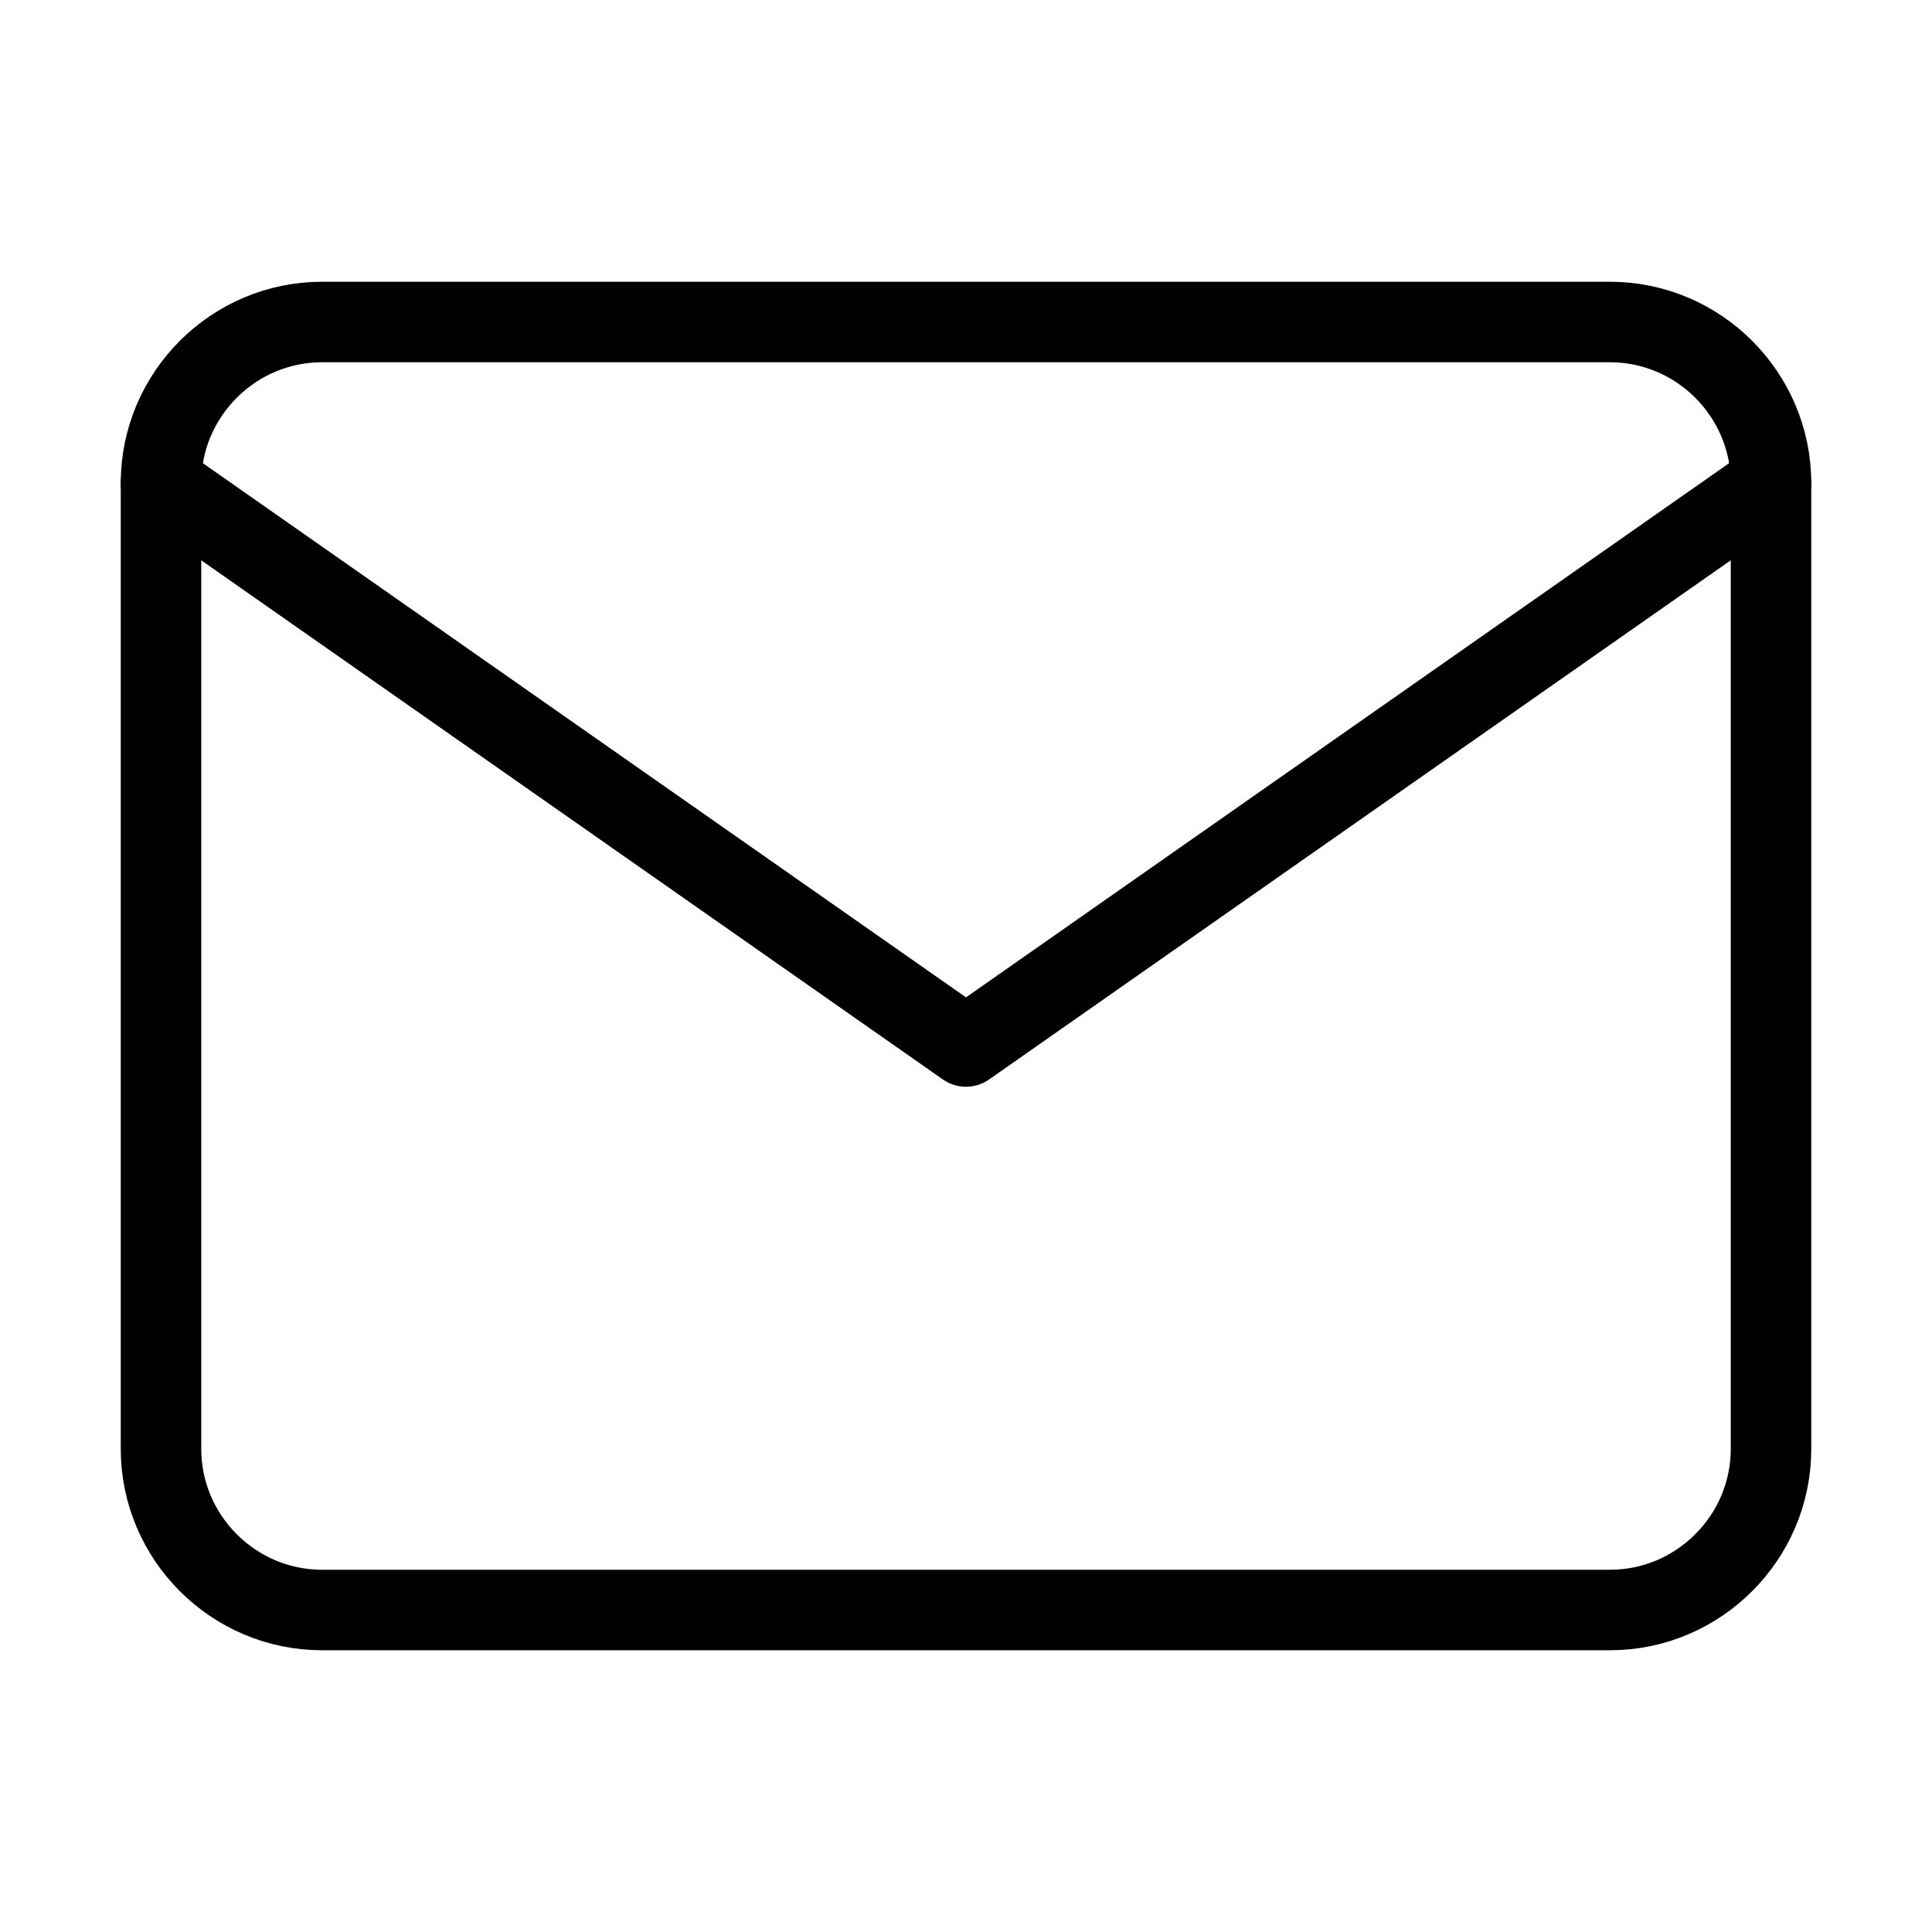
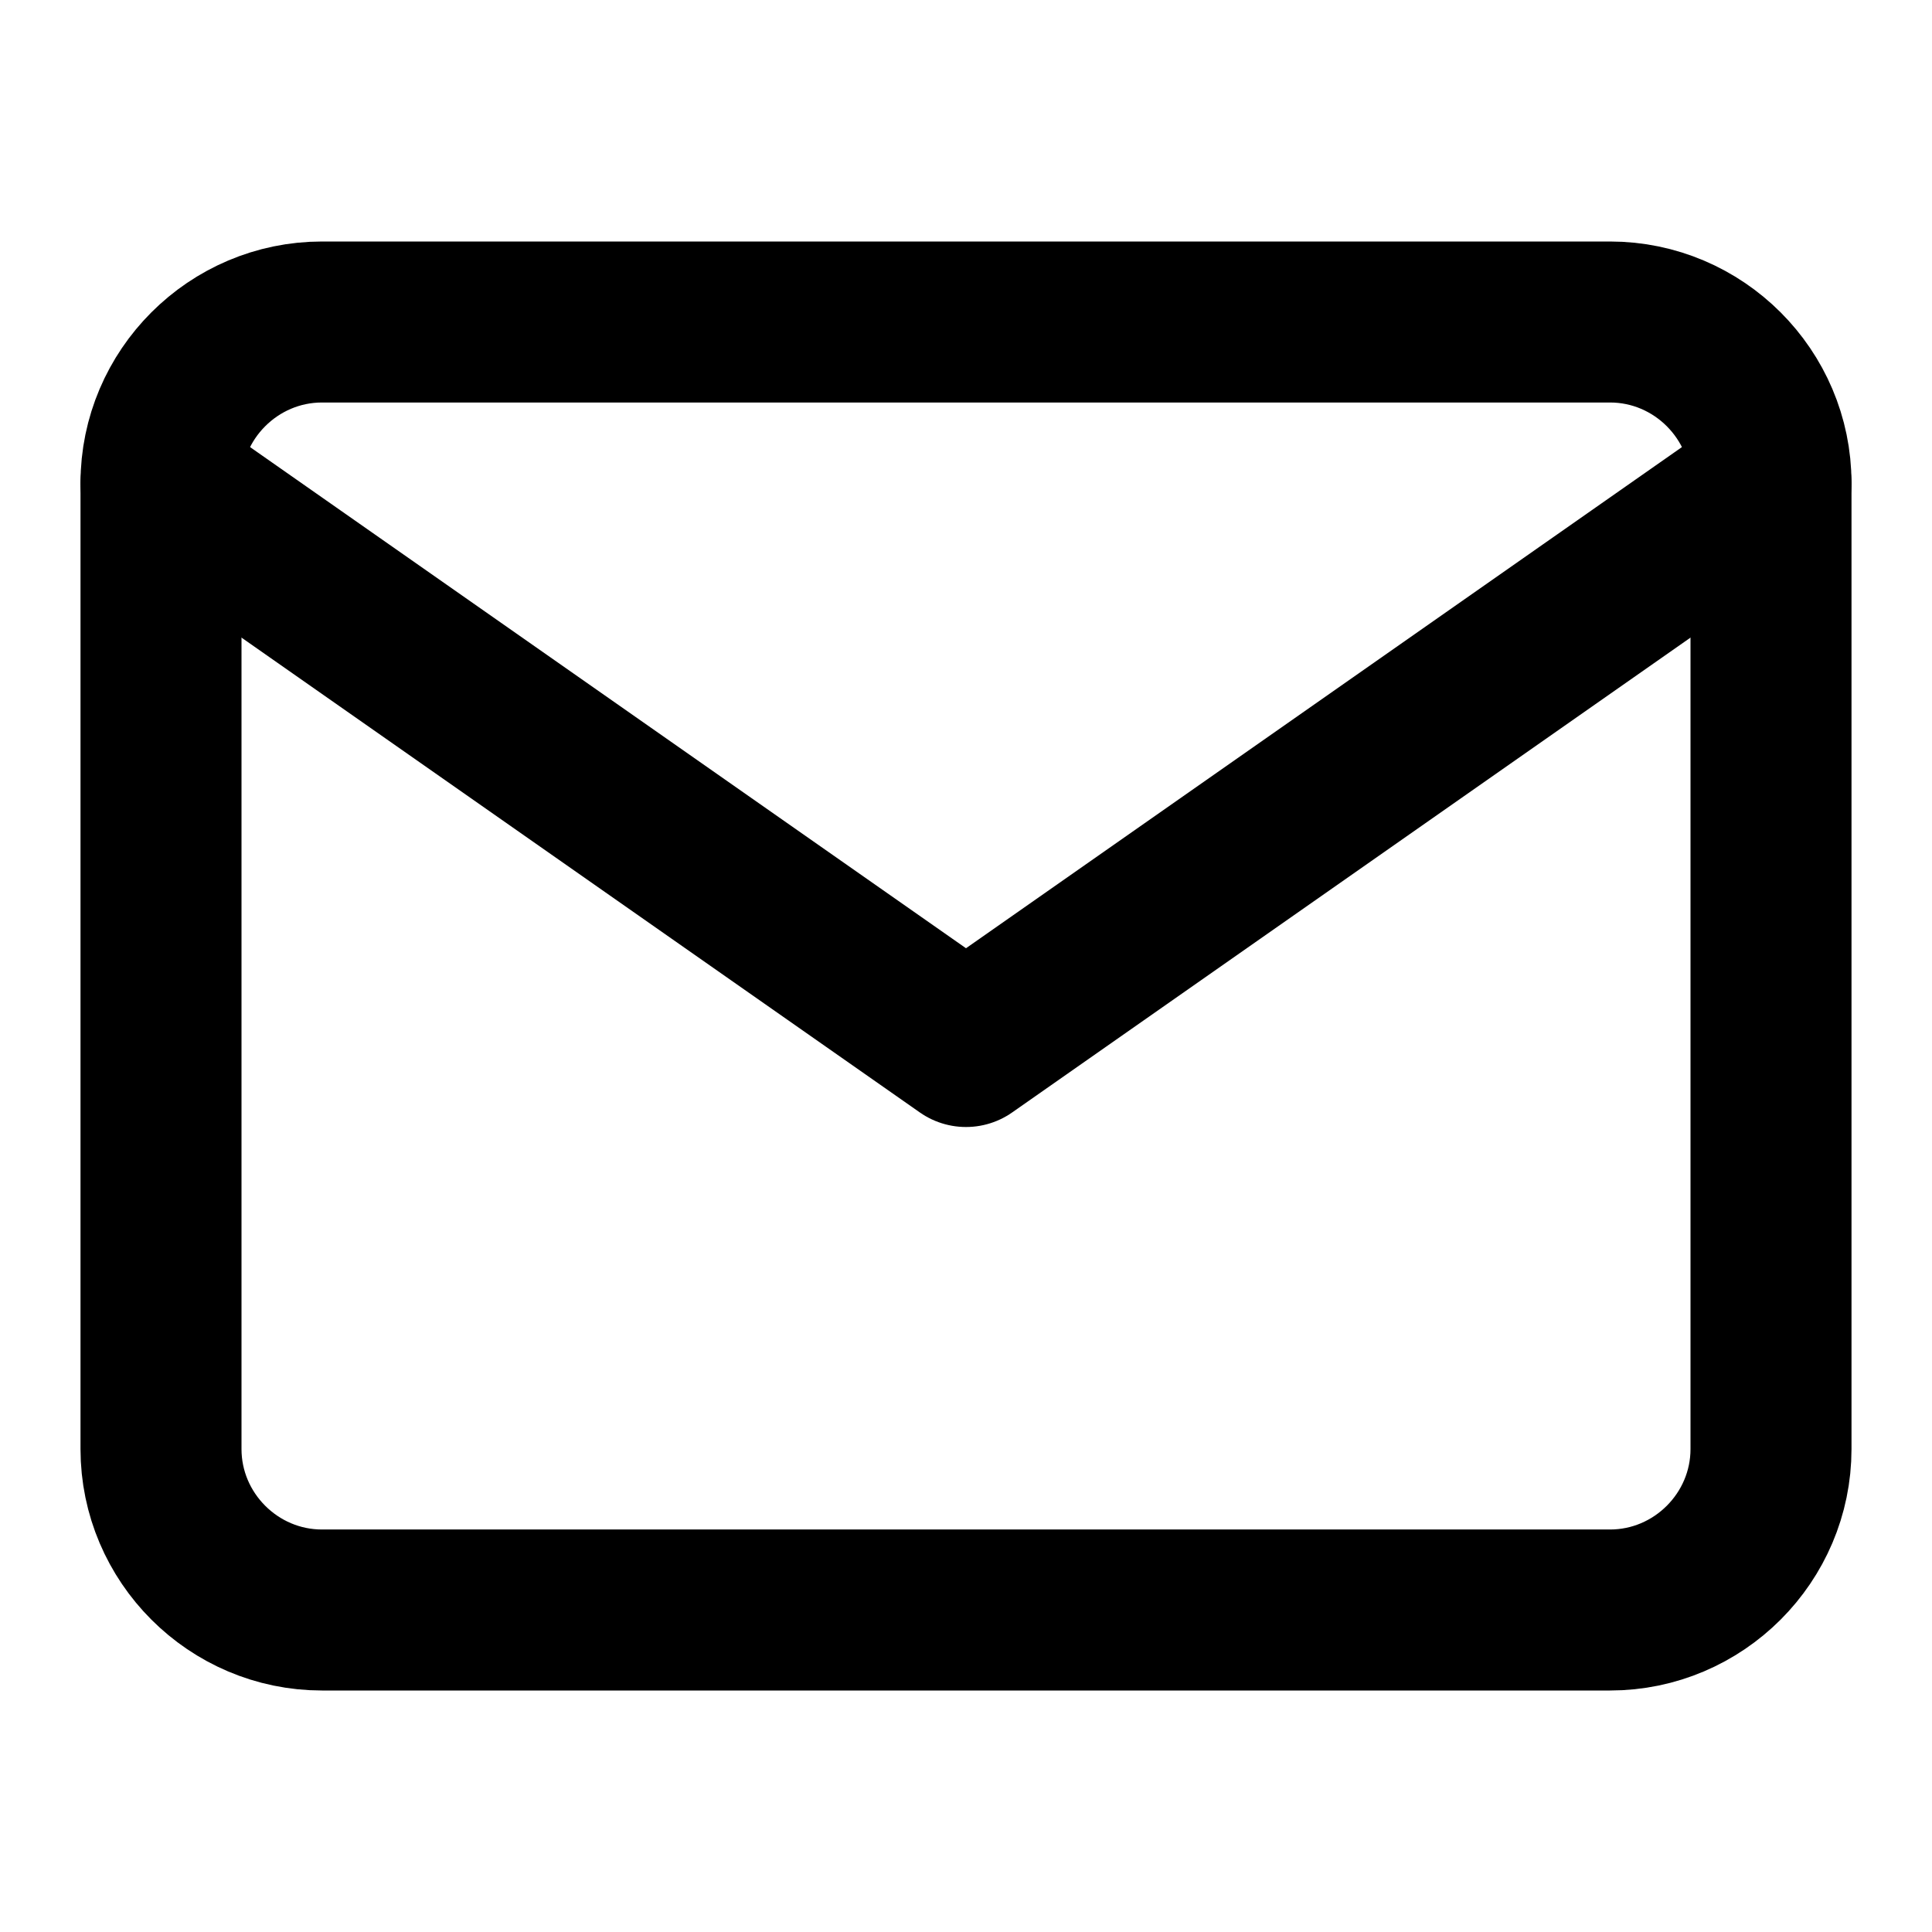
<svg xmlns="http://www.w3.org/2000/svg" id="mail" viewBox="0 0 24 24">
-   <path d="m4,4h16c1.1,0,2,.9,2,2v12c0,1.1-.9,2-2,2H4c-1.1,0-2-.9-2-2V6c0-1.1.9-2,2-2Z" fill="none" stroke="currentColor" stroke-linecap="round" stroke-linejoin="round" />
-   <polyline points="22 6 12 13 2 6" fill="none" stroke="currentColor" stroke-linecap="round" stroke-linejoin="round" />
+   <path d="m4,4h16c1.1,0,2,.9,2,2v12c0,1.1-.9,2-2,2H4c-1.1,0-2-.9-2-2V6c0-1.1.9-2,2-2Z" fill="none" stroke="#000" stroke-linecap="round" stroke-linejoin="round" stroke-width="2" />
+   <polyline points="22 6 12 13 2 6" fill="none" stroke="#000" stroke-linecap="round" stroke-linejoin="round" stroke-width="2" />
</svg>
